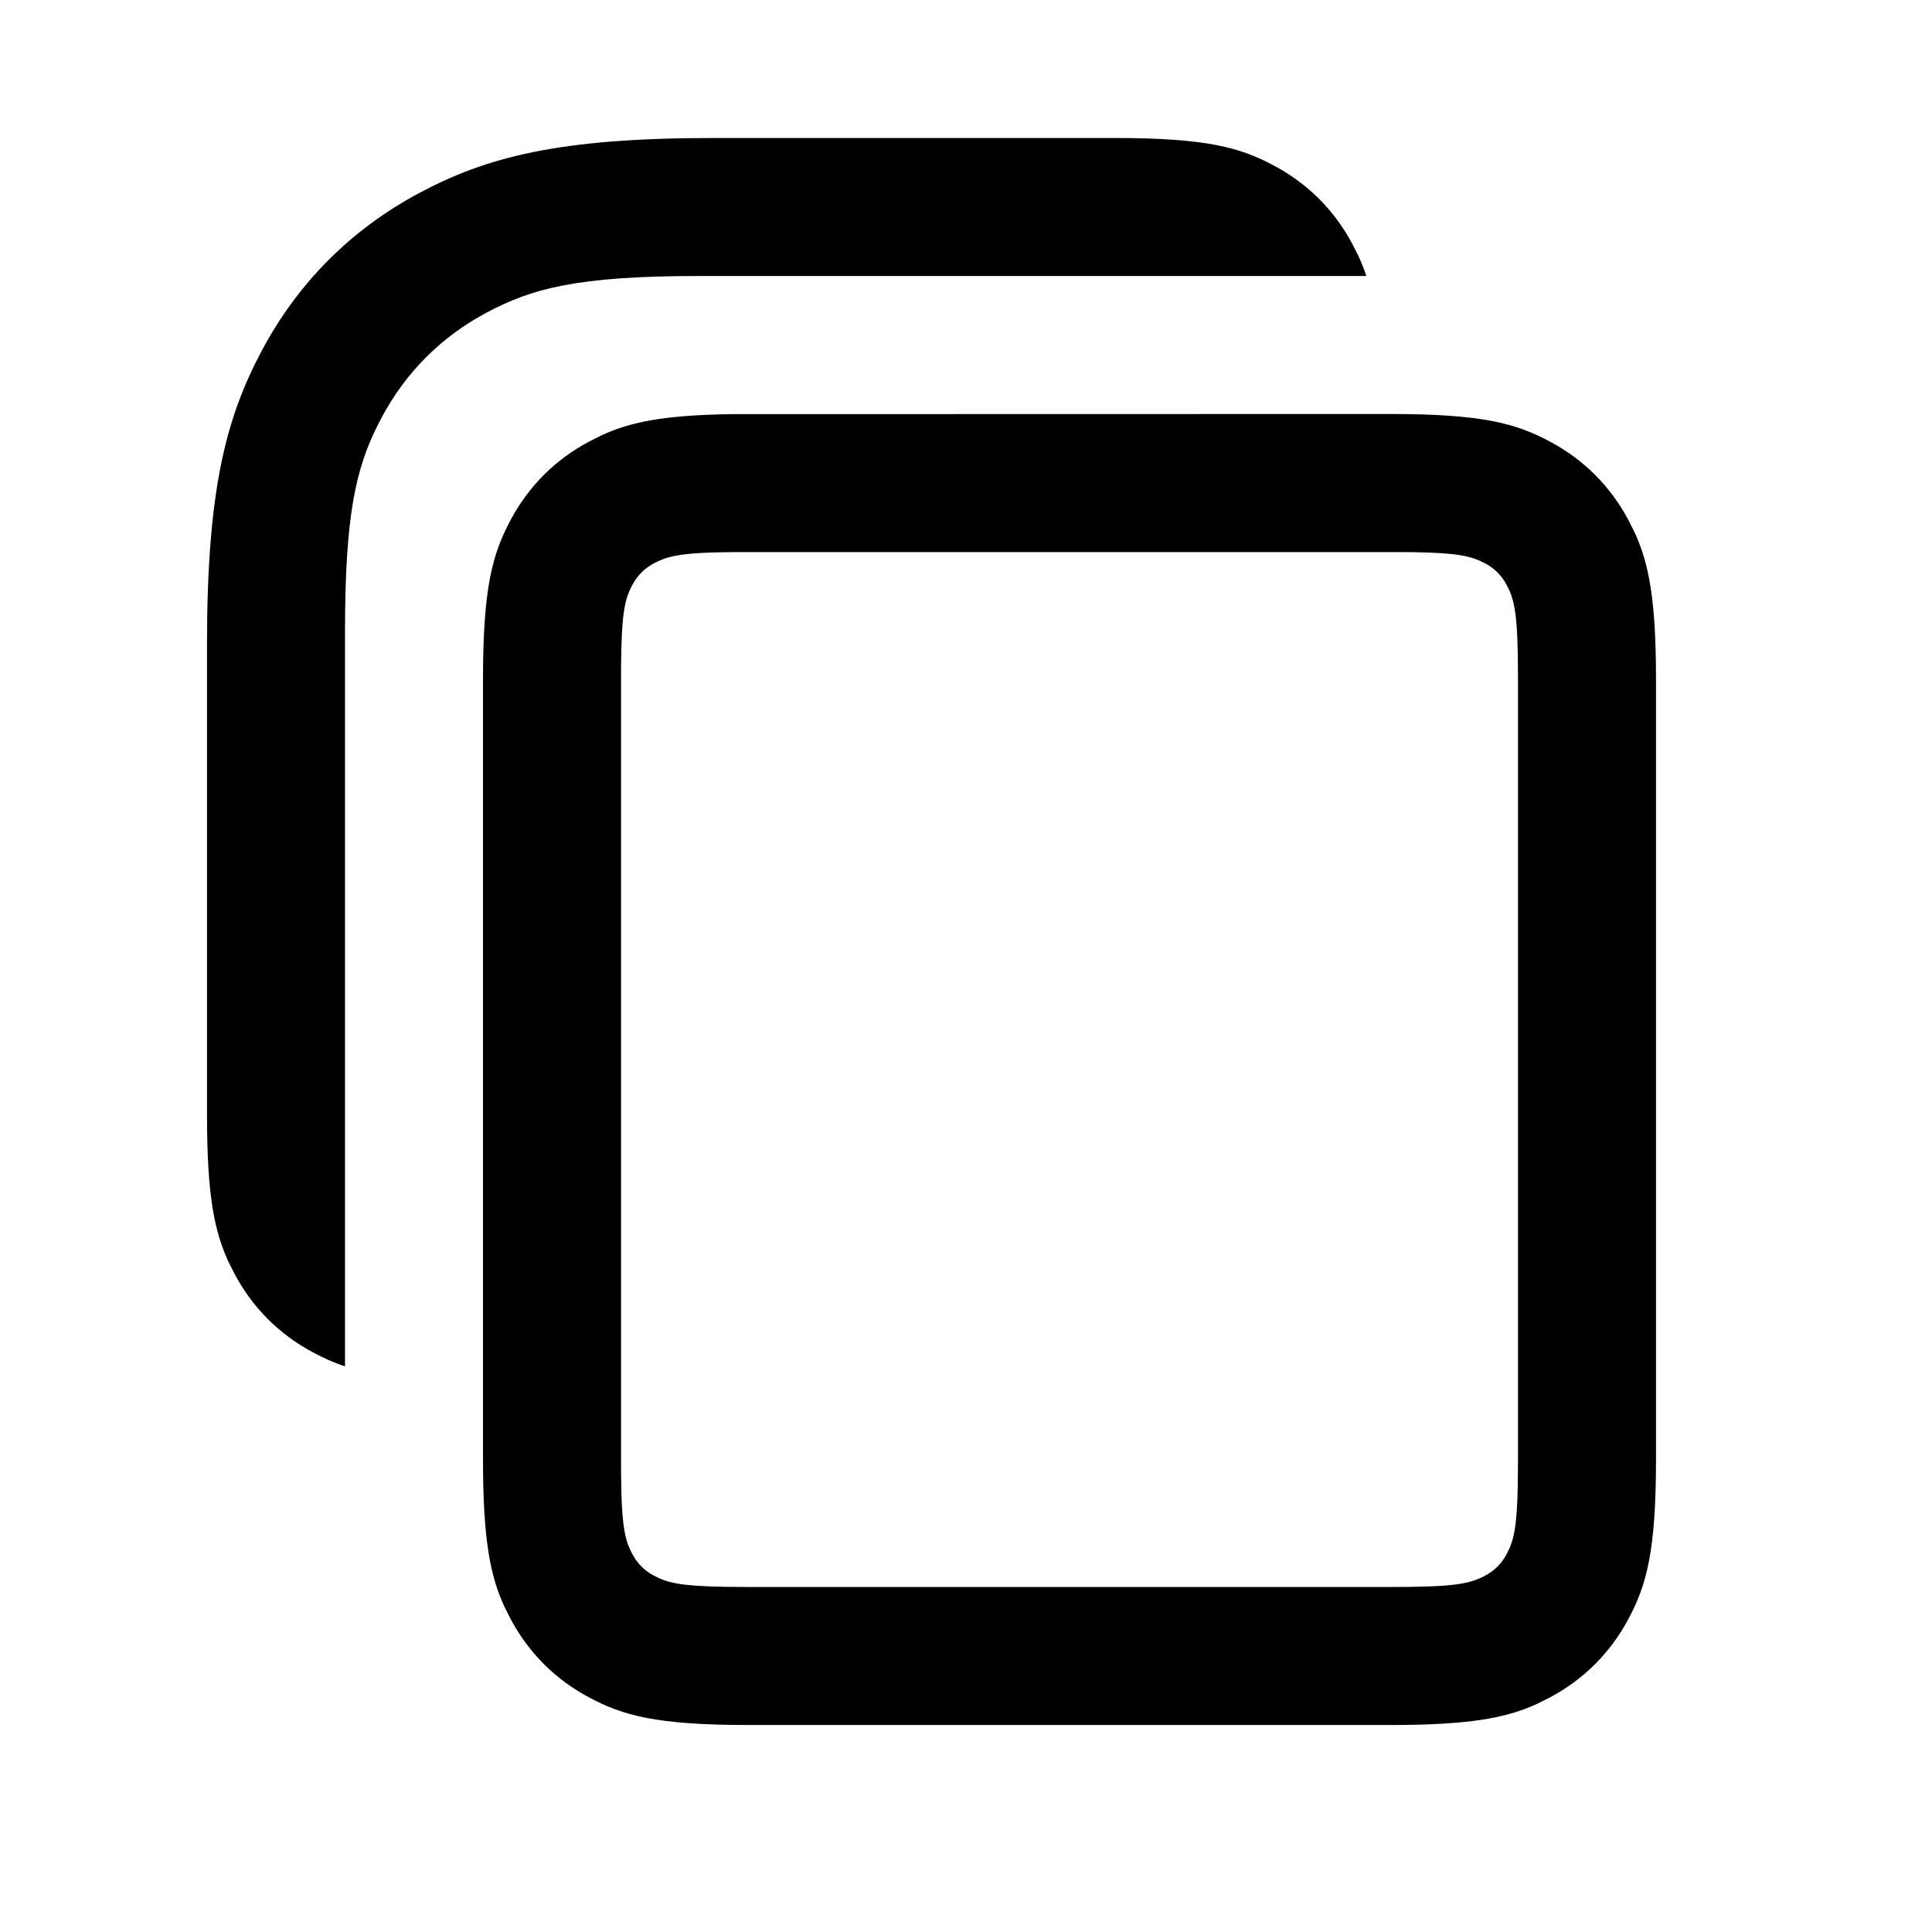
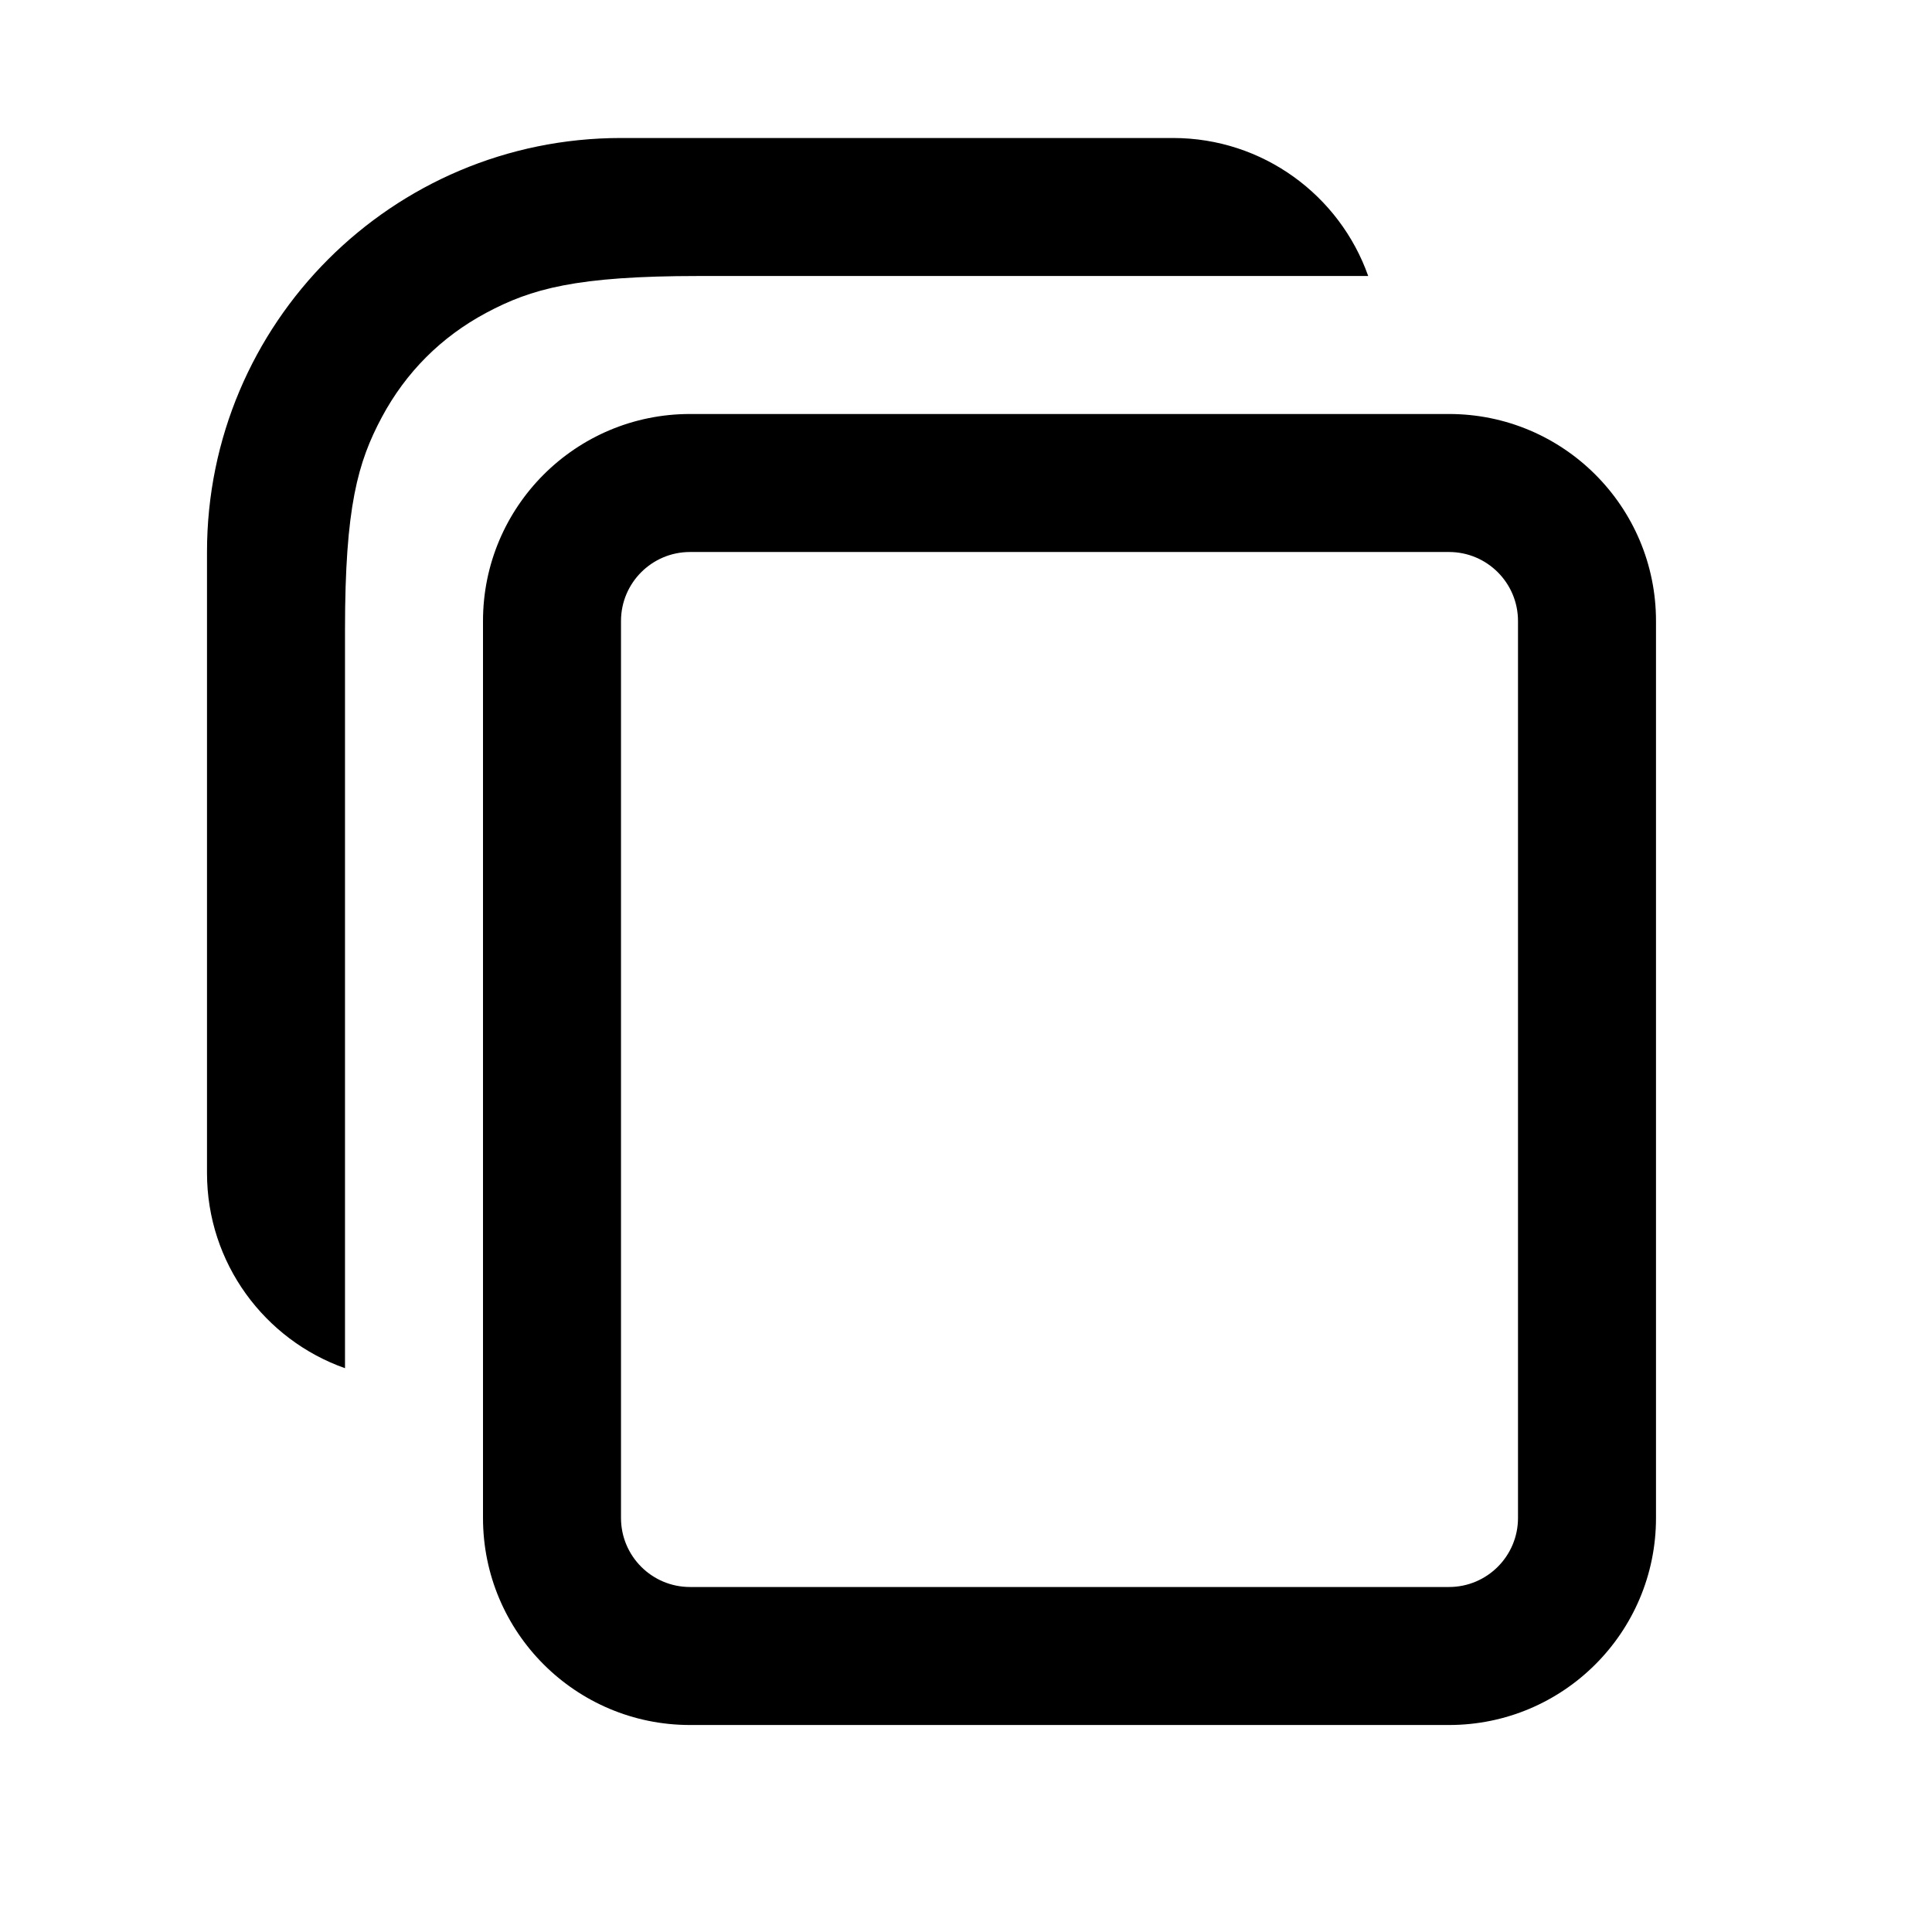
<svg xmlns="http://www.w3.org/2000/svg" width="28px" height="28px" viewBox="0 0 28 28" version="1.1">
-   <g id="Icons-28/copy_outline_28" stroke="none" stroke-width="1" fill="none" fill-rule="evenodd">
+   <g id="Page-1" stroke="none" stroke-width="1" fill="none" fill-rule="evenodd">
    <g id="copy_outline_28">
      <polygon points="0 0 28 0 28 28 0 28" />
-       <path d="M20.154,6 C21.491,6 21.976,6.139 22.465,6.401 C22.954,6.662 23.338,7.046 23.599,7.535 L23.692,7.72 C23.893,8.158 24,8.676 24,9.846 L24,21.154 C24,22.491 23.861,22.976 23.599,23.465 C23.338,23.954 22.954,24.338 22.465,24.599 L22.28,24.692 C21.842,24.893 21.324,25 20.154,25 L10.846,25 C9.509,25 9.024,24.861 8.535,24.599 C8.046,24.338 7.662,23.954 7.401,23.465 L7.308,23.28 C7.107,22.842 7,22.324 7,21.154 L7,9.846 C7,8.509 7.139,8.024 7.401,7.535 C7.662,7.046 8.046,6.662 8.535,6.401 L8.72,6.308 C9.127,6.121 9.602,6.016 10.605,6.002 L20.154,6 Z M20.34,8.001 L10.66,8.001 L10.345,8.006 C9.832,8.022 9.656,8.069 9.478,8.164 C9.338,8.239 9.239,8.338 9.164,8.478 C9.052,8.688 9.007,8.896 9.001,9.66 L9.001,21.34 L9.006,21.655 C9.022,22.168 9.069,22.344 9.164,22.522 C9.239,22.662 9.338,22.761 9.478,22.836 C9.672,22.939 9.864,22.986 10.493,22.997 L10.846,23 L20.154,23 C21.071,23 21.296,22.957 21.522,22.836 C21.662,22.761 21.761,22.662 21.836,22.522 C21.939,22.328 21.986,22.136 21.997,21.507 L22,21.154 L22,9.846 C22,8.929 21.957,8.704 21.836,8.478 C21.761,8.338 21.662,8.239 21.522,8.164 C21.328,8.061 21.136,8.014 20.507,8.003 L20.34,8.001 Z M16.154,2 C17.491,2 17.976,2.139 18.465,2.401 C18.954,2.662 19.338,3.046 19.599,3.535 L19.692,3.72 C19.732,3.808 19.769,3.9 19.802,4 L10.128,4 C8.345,4 7.698,4.186 7.046,4.534 C6.394,4.883 5.883,5.394 5.534,6.046 C5.204,6.664 5.02,7.277 5.002,8.856 L5,9.128 L5,19.802 C4.829,19.746 4.682,19.678 4.535,19.599 C4.046,19.338 3.662,18.954 3.401,18.465 L3.308,18.28 C3.107,17.842 3,17.324 3,16.154 L3,9.334 C3,7.089 3.278,6.047 3.801,5.069 C4.324,4.092 5.092,3.324 6.069,2.801 C7.047,2.278 8.089,2 10.334,2 L16.154,2 Z" id="↳-Icon-Color" fill="currentColor" fill-rule="nonzero" />
+       <path d="M17,2 C18.306,2 19.418,2.835 19.829,4 L10.128,4 C8.345,4 7.698,4.186 7.046,4.534 C6.394,4.883 5.883,5.394 5.534,6.046 C5.186,6.698 5,7.345 5,9.128 L5,9.128 L5,19.829 C3.835,19.418 3,18.306 3,17 L3,17 L3,8 C3,4.686 5.686,2 9,2 L9,2 Z M21,6 C22.657,6 24,7.343 24,9 L24,9 L24,22 C24,23.657 22.657,25 21,25 L21,25 L10,25 C8.343,25 7,23.657 7,22 L7,22 L7,9 C7,7.343 8.343,6 10,6 L10,6 Z M21,8 L10,8 C9.448,8 9,8.448 9,9 L9,22 C9,22.552 9.448,23 10,23 L21,23 C21.552,23 22,22.552 22,22 L22,9 C22,8.448 21.552,8 21,8 Z" id="↳-Icon-Color" fill="currentColor" fill-rule="nonzero" />
    </g>
  </g>
</svg>
